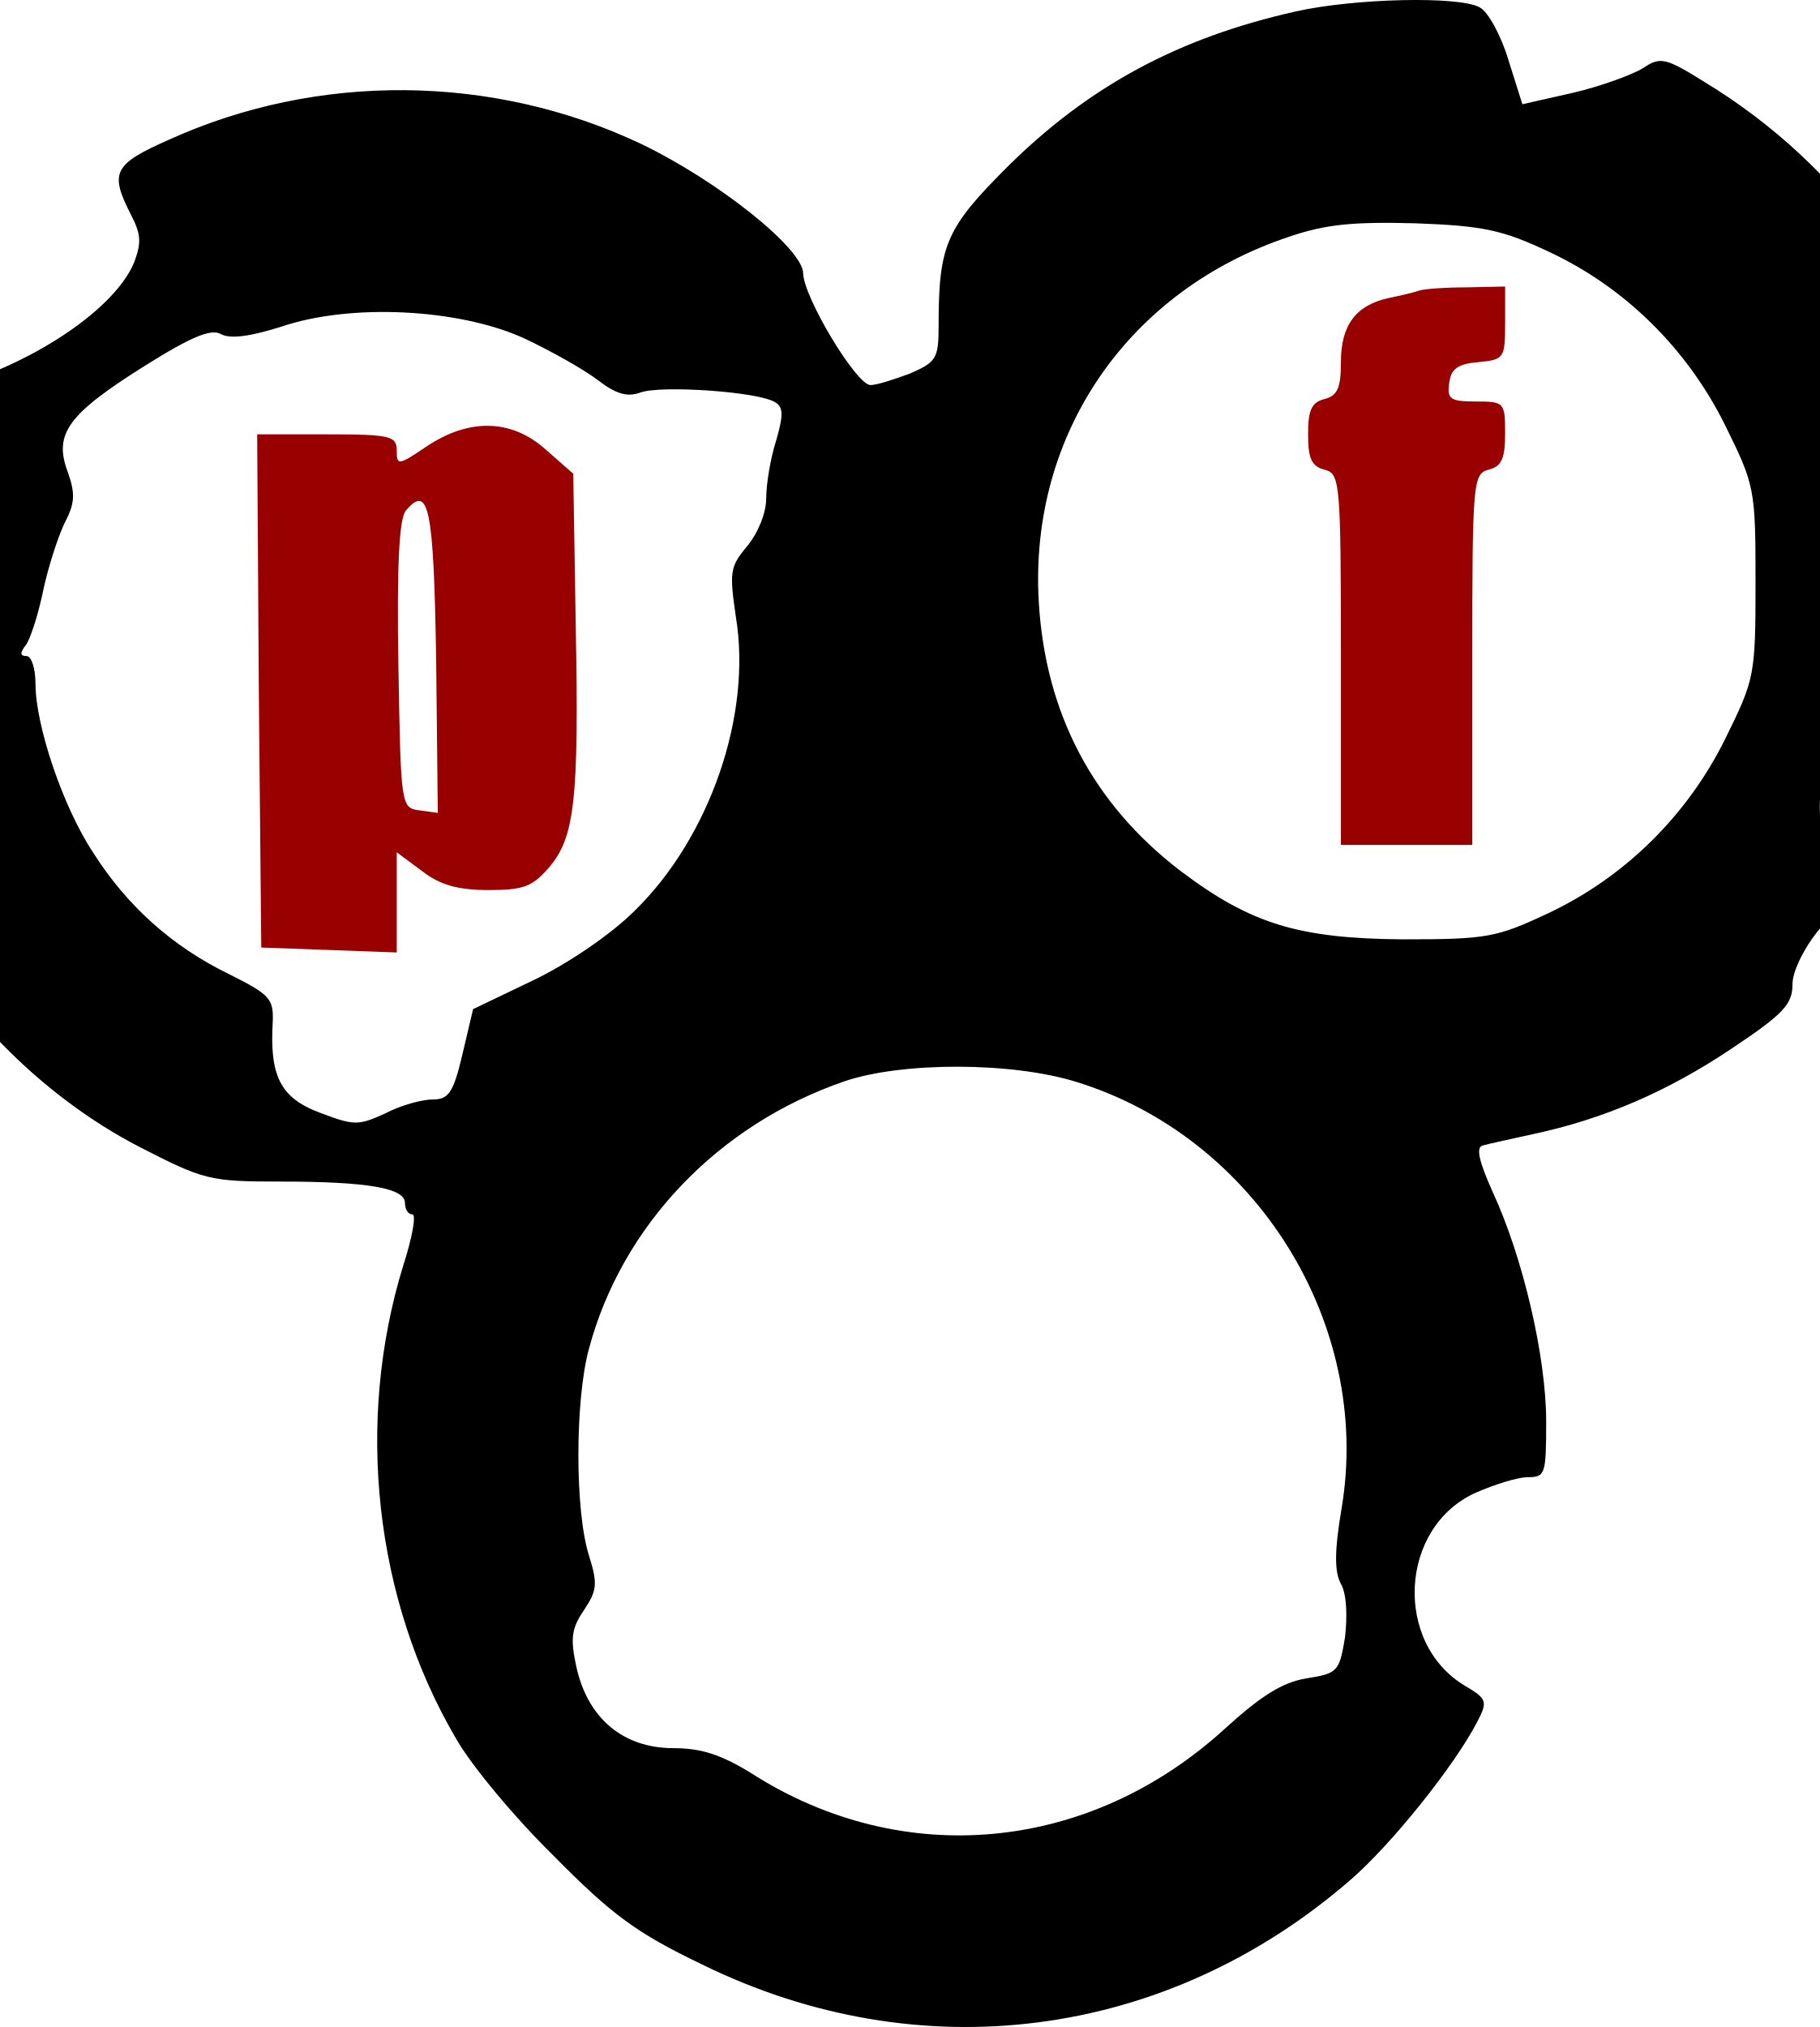
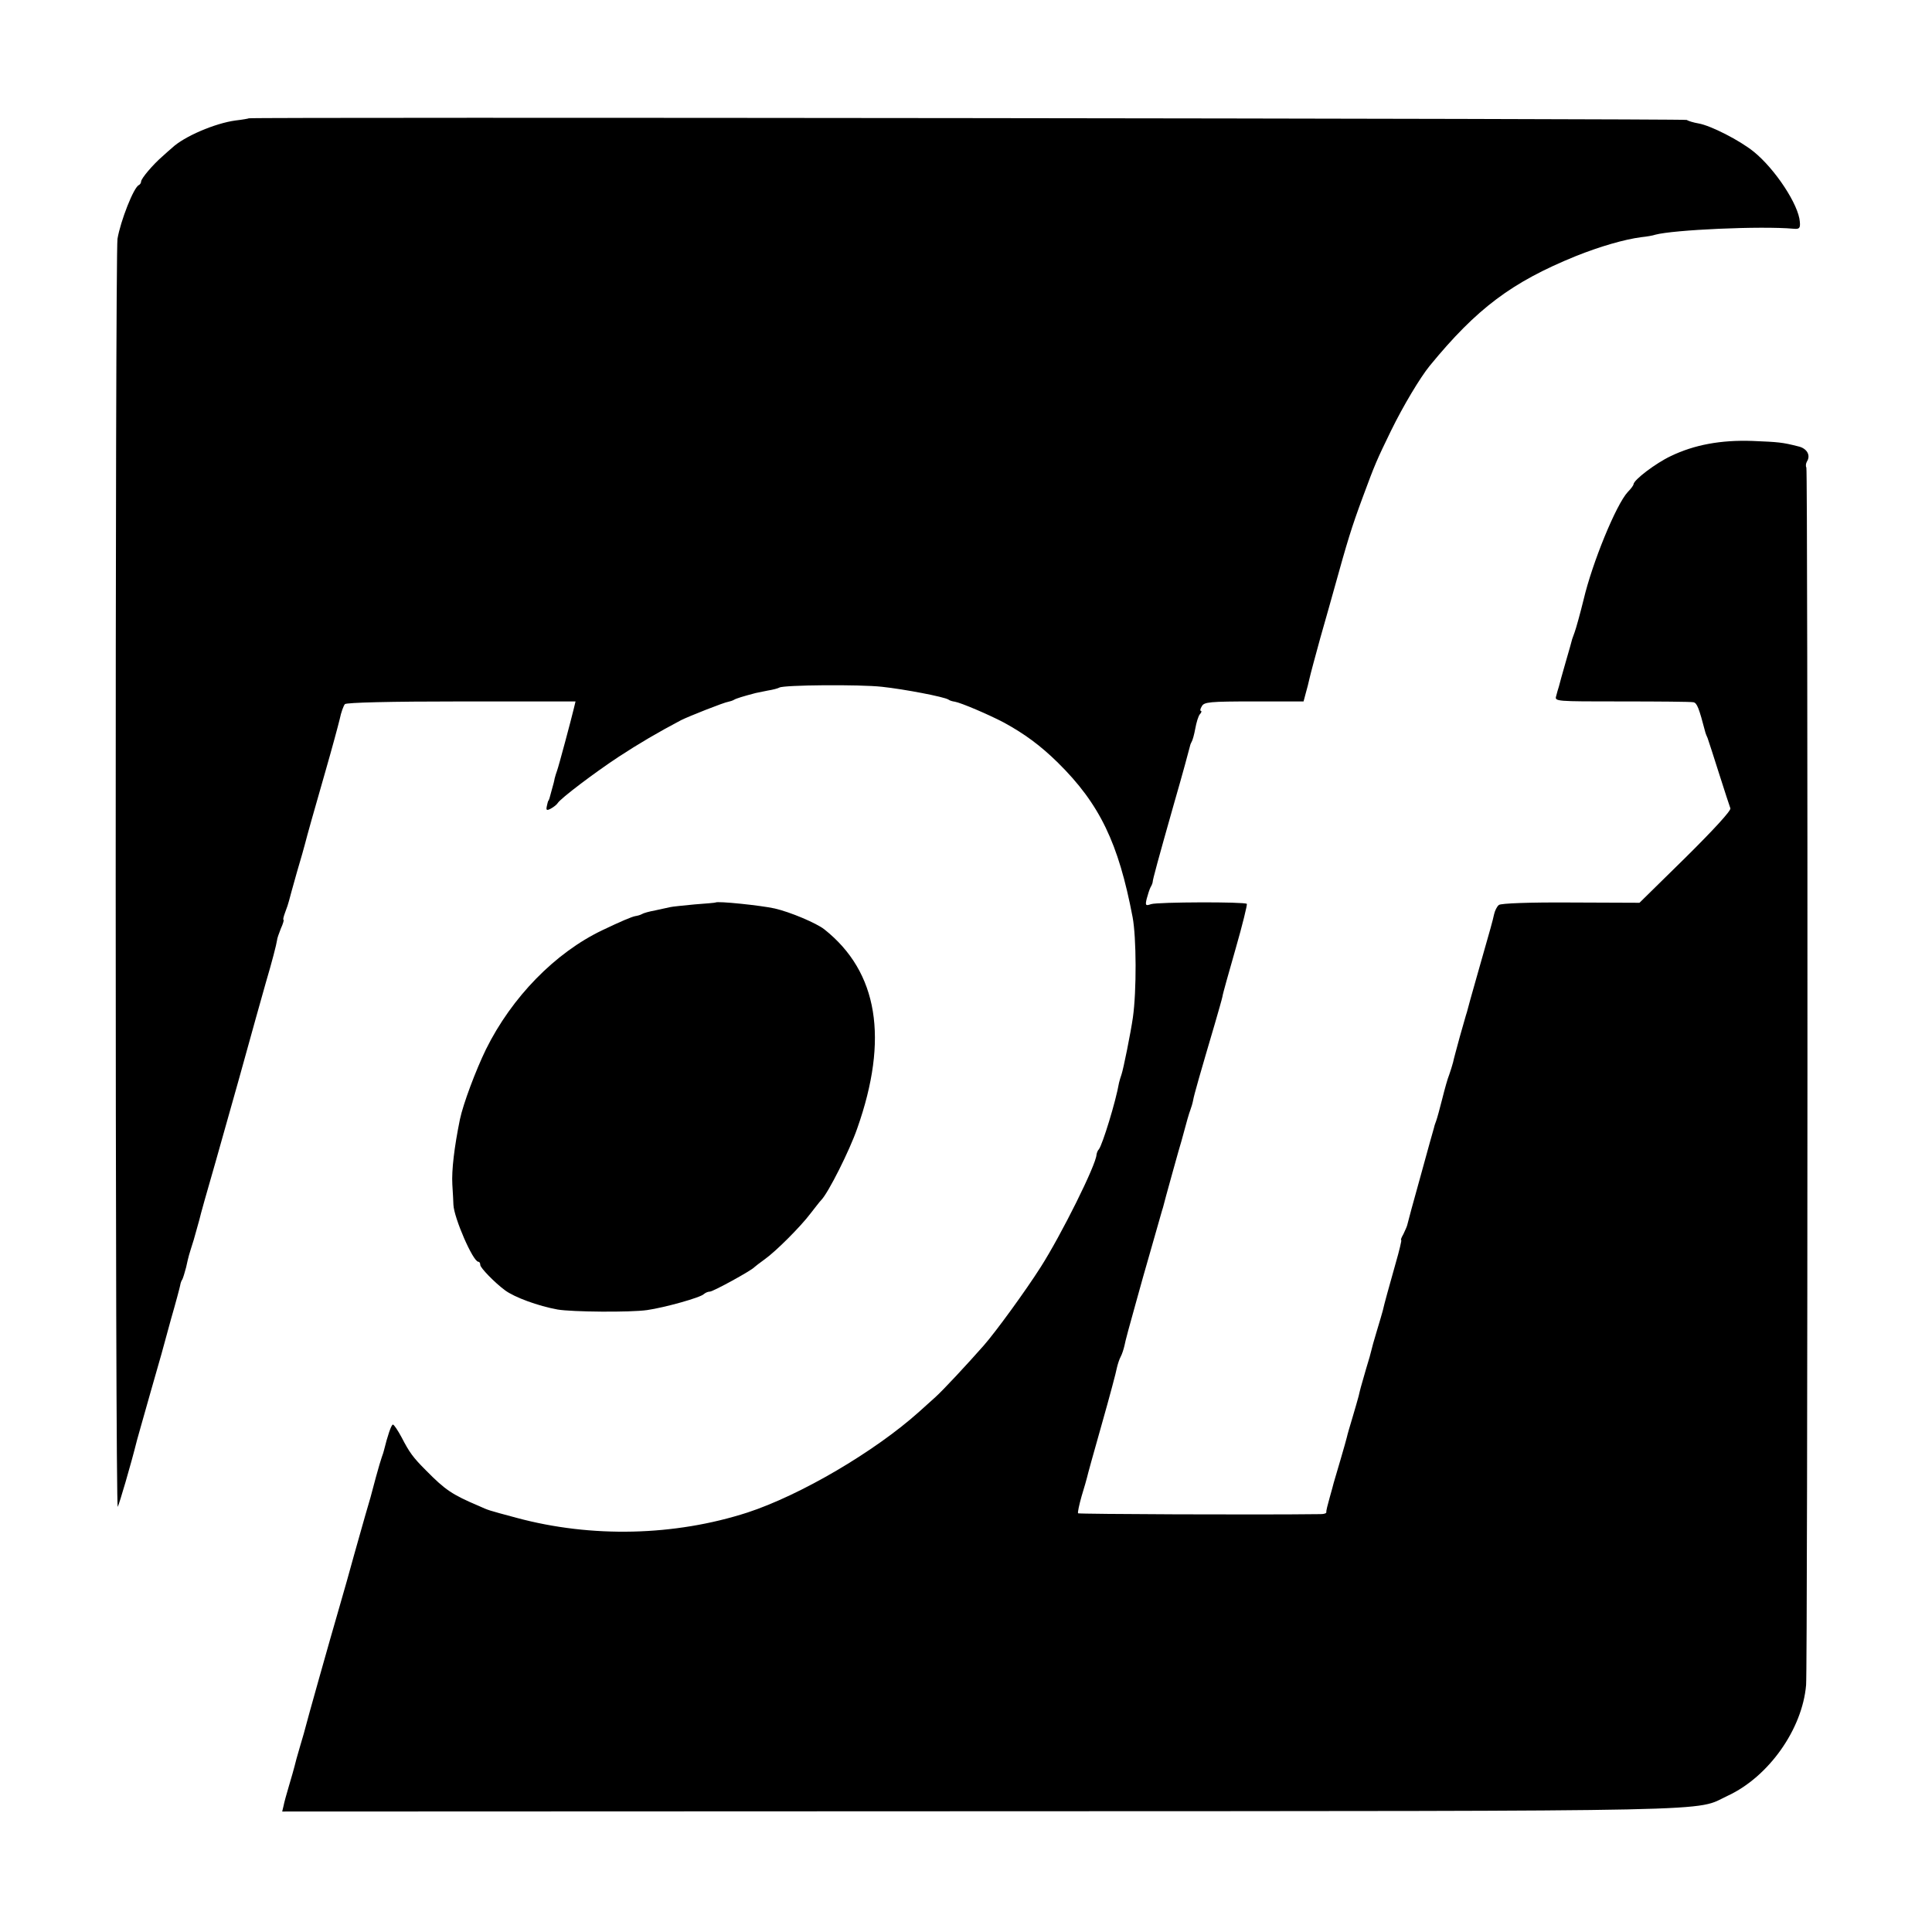
- <svg xmlns="http://www.w3.org/2000/svg" viewBox="0 0 363.591 404.942">
-   <path d="m258.895 2.288c-23.458 5.25-41.339 14.928-57.579 31.004-12.303 12.303-13.78 15.584-13.78 31.824 0 6.562-.491 7.218-5.74 9.514-3.118 1.149-6.562 2.297-7.875 2.297-2.788 0-13.287-17.389-13.451-22.31 0-4.921-17.06-18.536-32.48-25.918-29.528-13.944-64.468-14.272-94.16-.82-11.155 4.92-11.975 6.561-7.71 14.927 2.133 4.101 2.133 5.742.656 9.679-3.772 9.022-19.356 19.685-35.924 24.605l-7.054 2.132 4.593 3.773c2.625 2.133 5.741 4.594 6.89 5.578 3.609 2.952 2.132 7.218-4.922 15.256-7.381 8.366-13.779 12.467-19.356 12.467-2.953 0-3.281.984-3.281 12.63 0 18.373 3.773 33.63 12.467 51.346 10.17 20.505 27.723 38.55 47.736 48.884 12.795 6.562 13.943 6.89 28.05 6.89 17.553 0 24.935 1.312 24.935 4.265 0 1.312.656 2.296 1.476 2.296s0 4.593-1.804 10.17c-9.678 31.333-5.741 66.765 10.499 94.488 2.952 5.25 11.646 15.748 19.52 23.458 11.647 11.811 16.569 15.42 29.528 21.654 43.635 21.49 92.847 15.091 129.592-16.732 8.202-7.054 20.833-22.802 25.427-31.66 2.132-4.101 1.968-4.594-2.461-7.218-14.272-8.53-13.123-31.66 2.133-38.55 3.772-1.64 8.366-3.117 10.498-3.117 3.445 0 3.609-.656 3.609-11.154 0-12.796-4.593-32.645-10.663-45.768-2.788-6.233-3.444-9.022-1.968-9.35 1.148-.328 5.741-1.313 10.17-2.297 13.78-2.952 26.575-8.366 39.534-17.06 10.335-6.89 12.14-8.858 12.14-12.795 0-4.757 7.053-14.764 10.334-14.764 1.148 0 3.117-.82 4.429-1.64 2.133-1.477 1.64-2.46-2.953-6.234-8.038-6.726-8.366-13.78-1.476-33.136l5.577-15.584 10.827.492c10.335.656 10.99.492 10.99-2.953 0-1.968-.82-5.085-1.804-6.89-1.312-2.46-1.312-4.429.328-7.381 1.805-3.445 1.805-6.07-.492-17.225-6.397-31.003-25.754-58.234-53.313-74.966-7.874-4.922-8.858-5.086-12.303-2.789-2.133 1.312-8.366 3.609-13.944 4.921l-10.17 2.297-2.789-8.858c-1.476-4.922-4.1-9.679-5.741-10.499-4.101-2.297-25.099-1.804-36.745.82zm50.688 48.064c15.092 7.054 27.56 19.357 35.105 34.613 5.905 11.975 6.07 12.631 6.07 31.332 0 18.7-.165 19.357-6.07 31.332-7.546 15.255-20.013 27.558-35.269 34.776-10.498 4.921-12.303 5.25-29.2 5.25-20.832-.165-30.347-3.117-44.29-13.616-17.389-13.287-27.067-31.332-28.38-53.805-1.968-33.465 17.881-62.336 50.197-72.999 7.218-2.46 12.795-2.952 25.099-2.624 13.45.492 17.388 1.312 26.738 5.741zm-204.887 17.225c5.25 2.46 11.975 6.233 14.764 8.366 3.609 2.788 5.905 3.444 8.53 2.46 4.1-1.476 23.622-.164 26.903 1.969 1.64.984 1.64 2.624.164 7.71-1.149 3.609-1.969 8.694-1.969 11.482 0 2.953-1.64 6.89-3.773 9.515-3.445 4.1-3.609 5.085-2.296 14.107 3.28 19.685-5.25 44.127-20.177 58.727-4.758 4.757-13.452 10.663-20.342 13.944l-11.975 5.741-2.132 9.022c-1.805 7.71-2.789 9.023-5.906 9.023-2.132 0-6.397 1.148-9.514 2.788-5.413 2.46-6.234 2.46-13.123-.164-7.874-2.953-10.007-7.382-9.35-18.208.163-4.594-.657-5.414-8.859-9.515-11.155-5.413-20.34-13.615-27.067-24.278-6.07-9.186-11.482-25.426-11.482-33.628 0-3.117-.82-5.578-1.805-5.578-1.312 0-1.312-.656-.164-2.132.82-.984 2.46-5.906 3.445-10.663.984-4.757 2.953-10.827 4.265-13.615 2.133-4.101 2.297-5.906.656-10.499-2.789-7.546.164-11.483 15.584-21.161 9.186-5.742 13.123-7.382 15.092-6.234 1.804.985 5.741.492 11.975-1.476 13.943-4.757 35.597-3.609 48.556 2.297zm110.564 148.62c35.76 11.155 58.89 48.393 52.82 84.974-1.476 8.694-1.476 12.795-.163 15.256 1.148 1.968 1.312 6.397.82 10.662-1.148 6.89-1.476 7.218-7.71 8.202-4.921.82-9.186 3.61-16.24 10.007-27.067 24.77-64.468 28.379-94.816 8.858-5.905-3.609-9.842-4.921-15.42-4.921-10.006 0-17.06-5.906-19.356-16.076-1.313-5.906-.985-7.874 1.476-11.483 2.625-3.937 2.789-5.25.984-10.99-2.788-8.859-2.788-30.84 0-41.175 6.562-24.606 25.755-44.783 51.017-53.477 11.483-3.937 33.628-3.937 46.588.164z" />
-   <path d="m283.5 58.062c-.82.328-3.608.984-6.069 1.476-6.561 1.477-9.514 5.414-9.514 12.796 0 5.085-.656 6.725-3.281 7.382-2.625.656-3.28 2.296-3.28 7.053s.655 6.398 3.28 7.054c3.117.82 3.28 2.297 3.28 37.894v37.073h26.247v-37.073c0-35.597.164-37.074 3.281-37.894 2.625-.656 3.281-2.297 3.281-7.218 0-6.233-.164-6.397-5.905-6.397-5.086 0-5.742-.492-5.25-3.773.328-2.789 1.805-3.773 5.906-4.101 5.085-.492 5.249-.82 5.249-7.874v-7.218l-7.71.164c-4.429 0-8.53.328-9.514.656zm-198.325 31.168c-5.577 3.773-5.905 3.773-5.905.82s-1.149-3.28-13.944-3.28h-13.943l.328 51.18.492 51.345 13.615.492 13.452.492v-20.013l5.085 3.773c3.609 2.789 7.218 3.773 13.287 3.773 6.89 0 8.694-.656 11.975-4.43 5.25-6.069 6.07-13.45 5.414-48.555l-.493-30.184-5.413-4.757c-6.89-6.233-15.42-6.398-23.95-.656zm1.969 42.487.328 30.675-3.61-.492c-3.772-.492-3.772-.82-4.264-29.035-.328-20.013.164-29.2 1.476-30.84 4.593-5.413 5.577-.82 6.07 29.692z" fill="#900" />
+ <svg xmlns="http://www.w3.org/2000/svg" version="1" viewBox="0 0 712 712">
+   <path d="M91.7 43.6c-.1.1-2.3.5-4.9.8-7.5 1-19 5.9-23.4 10.1-.6.5-2.2 1.9-3.5 3.1-3.5 3-7.9 8.2-7.9 9.3 0 .5-.4 1.1-.8 1.3-1.9.7-6.8 13.3-7.9 19.8-.9 5.8-.9 469 .1 467.3.6-1.2 4.7-15 7.1-24.6.7-2.6 1.2-4.2 5-17.7 2-6.9 3.8-13.2 4-14 .2-.8 1.8-6.6 3.5-12.8 1.8-6.2 3.3-11.9 3.4-12.5.1-.7.4-1.7.8-2.2.3-.6.9-2.6 1.4-4.5 1-4.5.8-3.7 2.8-10.1.9-3.1 1.8-6.5 2.1-7.5.2-1.1 2.9-10.7 6-21.4 3-10.7 6.9-24.5 8.6-30.5 5.2-18.8 8-28.8 9.9-35.5 2.2-7.4 3.9-14 4.1-15.5 0-.6.7-2.5 1.4-4.3.8-1.7 1.2-3.2 1-3.2-.3 0 0-1.2.6-2.8.6-1.5 1.2-3.4 1.4-4.2.2-.8 1.5-5.6 2.9-10.5 1.5-5 2.8-9.7 3-10.5.7-2.8 3.4-12.4 7.6-27 2.3-8 4.6-16.5 5.2-19 .5-2.5 1.4-4.9 1.9-5.5.6-.6 16.6-1 43-1h42l-.6 2.5c-1 4.2-5.6 21.4-6.2 23-.3.8-.7 2.1-.9 2.9-.1.8-.6 2.6-1 4s-.8 2.9-.9 3.3c-.2.5-.3.9-.5 1-.1.2-.3 1.1-.5 2-.3 1.4 0 1.6 1.5.8 1.1-.6 2.2-1.5 2.5-2 1.1-1.8 13.7-11.3 22.5-17.1 7.5-4.9 14.3-8.9 23-13.5 2.8-1.4 15.9-6.6 17.5-6.8.5-.1 1.5-.4 2-.7.8-.5 3.4-1.3 8-2.5.6-.1 2.5-.5 4.4-.9 1.9-.3 3.8-.8 4.3-1.1 1.6-1 29.8-1.2 37.8-.3 8.4.9 22.9 3.7 24.5 4.7.5.4 1.6.7 2.4.8 2.3.4 12.4 4.7 18.1 7.7 7.5 4.1 13.4 8.4 19.9 14.8 15.4 15.2 22.3 29.6 27.5 56.9 1.4 7.4 1.5 27.2.1 37-.8 5.6-3.5 19-4.2 21-.3.8-.7 2.2-.9 3-1.2 7-6.1 22.8-7.4 24.5-.5.5-.8 1.4-.9 2-.1 3.7-13 29.6-20.6 41.5-5.4 8.5-16.5 23.8-21 28.9-5.9 6.7-15 16.5-17.8 19-1.6 1.4-4.3 3.9-6 5.4-16.4 14.7-43.7 30.7-63.2 37.1-26.9 8.7-57.5 9.4-85 2-11.2-3-10.4-2.8-14-4.4-9.9-4.2-12.4-5.9-19.5-13.1-4.8-4.8-6.1-6.6-9-12.2-1.4-2.6-2.8-4.7-3.2-4.7-.6 0-2 4.2-3.3 9.5-.1.5-.5 1.7-.8 2.5-.3.8-1.3 4.2-2.2 7.5-1.9 7.2-2 7.6-3.9 14-.8 2.7-2.6 9.3-4.1 14.5-1.4 5.2-3.9 14-5.5 19.5-3.5 12-12.1 42.6-12.4 44-.1.5-1 3.7-2 7s-1.9 6.7-2.1 7.6c-.2.8-1.1 4-2 7-.9 3-1.8 6.3-2 7.4l-.5 2.1 258.3-.1c279.7-.1 261.8.2 274.4-5.7 15.1-7 27.5-24.5 28.9-40.8.6-6.9.7-447.7.1-448.7-.3-.5-.2-1.5.2-2.2 1.5-2.3 0-4.9-3.2-5.6-5.9-1.5-7.2-1.6-16.9-2-11.6-.4-21.4 1.4-30.1 5.6-5.5 2.6-13.7 8.8-13.7 10.4 0 .3-.9 1.6-2.1 2.8-4.3 4.6-13.1 26.1-16.3 39.7-1.1 4.5-2.8 10.7-3.3 12-.3.8-.7 1.9-.9 2.5-.1.5-1.2 4.4-2.4 8.5s-2.3 8.2-2.5 9c-.3.8-.7 2.4-1 3.5-.6 2-.3 2 24.2 2 13.6 0 25.5.1 26.4.3 1.3.3 2 2 4.4 11.2.1.3.4 1.2.8 2 .3.8 2.2 6.7 4.2 13s3.9 12.1 4.2 12.9c.3.8-5.9 7.6-16.5 18.1l-17 16.7-25.3-.1c-15.4-.1-25.7.3-26.5.9-.7.5-1.5 2.1-1.8 3.5-.6 2.7-.9 3.8-6.1 22-2 6.9-3.7 13.2-3.9 14-.3.8-1.4 4.9-2.6 9-1.1 4.1-2.3 8.4-2.5 9.5-.3 1.1-.9 3.1-1.4 4.5-.6 1.4-1.7 5.4-2.6 9-.9 3.6-1.9 7.2-2.2 8-.3.8-.7 1.9-.8 2.5-.2.5-2.4 8.6-5 18-2.6 9.3-4.8 17.4-4.9 18-.1.5-.8 2-1.4 3.3-.7 1.2-1.1 2.2-.8 2.2.2 0-.7 3.9-2.1 8.7-2.5 8.9-4.1 14.6-4.7 17.3-.2.8-1.2 4.2-2.2 7.5-1 3.3-1.9 6.5-2 7.1-.1.6-1 3.8-2 7-2 6.9-2.1 7.3-2.7 9.9-.3 1.1-1.3 4.7-2.3 8-1 3.3-1.9 6.4-2 7-.1.5-1.2 4.4-2.4 8.5s-2.3 7.9-2.5 8.5c-.1.5-.8 3-1.5 5.5s-1.3 4.8-1.2 5.2c.1.5-.8.8-2.1.8-23.3.3-89 0-89.4-.3-.2-.3.4-3.1 1.3-6.3 1-3.3 1.9-6.4 2-6.9.1-.6 2.5-9.3 5.4-19.5 2.9-10.2 5.4-19.6 5.6-20.9.3-1.3.9-3.2 1.4-4.1.5-.9 1.1-2.8 1.4-4.1.2-1.3 2.1-8.3 4.1-15.4 2-7.2 4-14.4 4.5-16 .5-1.7 1.8-6.4 3-10.5s2.3-8.2 2.6-9c.2-.8 1.7-6.5 3.4-12.5 1.7-6.1 3.2-11.5 3.4-12 2-7.5 2.8-10.2 3.3-11.5.3-.8.8-2.4 1-3.5.3-1.9 2.7-10.2 8-28.2 1.3-4.5 2.6-9 2.8-10 .1-1 2.4-9 4.9-17.8 2.5-8.7 4.3-16.1 4.1-16.4-.8-.8-32.8-.7-35.3.1-2 .7-2.2.5-1.6-2 .4-1.5 1-3.4 1.4-4.2.5-.8.8-1.7.8-2 0-.8 2-8.2 7.9-29 3.1-10.7 5.6-20 5.7-20.5.1-.6.4-1.5.7-2 .4-.6 1-2.8 1.4-5 .4-2.2 1.1-4.6 1.7-5.3.6-.6.7-1.2.4-1.2-.4 0-.3-.8.3-1.7.8-1.6 2.9-1.8 19.2-1.8h18.3l.8-3c.5-1.7 1.1-4.1 1.4-5.5.3-1.4 2.1-8.1 4-15 2-6.9 4.2-14.9 5-17.7 5-18 6.4-22.7 10.7-34.3 4.4-11.9 5-13.3 10.3-24.2 4.6-9.4 10.8-19.7 14.3-24 17.3-21.1 30.2-30.8 53.8-40.4 9-3.6 18-6.2 24.2-7 2-.2 4.3-.6 5.1-.9 6.6-1.8 38.9-3.3 51-2.2 2.1.2 2.5-.2 2.3-2.5-.4-6.3-9.1-19.5-17-25.9-5.2-4.2-15.8-9.6-20.3-10.4-1.8-.3-3.8-.9-4.4-1.3-.9-.5-529.3-1.1-529.9-.6z" />
+   <path d="M263.7 332.6c-.1.1-3.6.4-7.7.7-4.1.4-8.2.8-9 1-.8.2-3.3.7-5.5 1.2-2.2.4-4.4 1-5 1.4-.5.3-1.6.6-2.3.7-1.3.2-5.5 2-12.2 5.2-17.4 8.3-33.4 24.7-42.9 43.9-3.8 7.8-8.4 20.1-9.6 25.8-2.1 10.3-3.1 18.8-2.8 24 .2 3.3.4 6.7.4 7.5.2 4.8 7.2 21 9.2 21 .4 0 .7.5.7 1.2 0 1 5.3 6.5 9.1 9.3 3.5 2.6 12.2 5.8 19.4 7.1 5.3.9 26.7 1.1 33 .2 6.3-.9 19.7-4.6 20.9-5.9.6-.5 1.5-.9 2.2-.9 1.2 0 15.4-7.8 16.4-9 .3-.3 2-1.6 3.8-2.9 4.1-2.9 13.3-12.1 16.9-16.9 1.6-2 3.3-4.3 4-5 2.6-2.7 10.4-18.2 13.2-26.3 11.7-33.1 7.7-57.7-12.1-73.4-2.9-2.3-12.6-6.4-18.3-7.7-4.9-1.1-21.1-2.8-21.8-2.2z" />
</svg>
